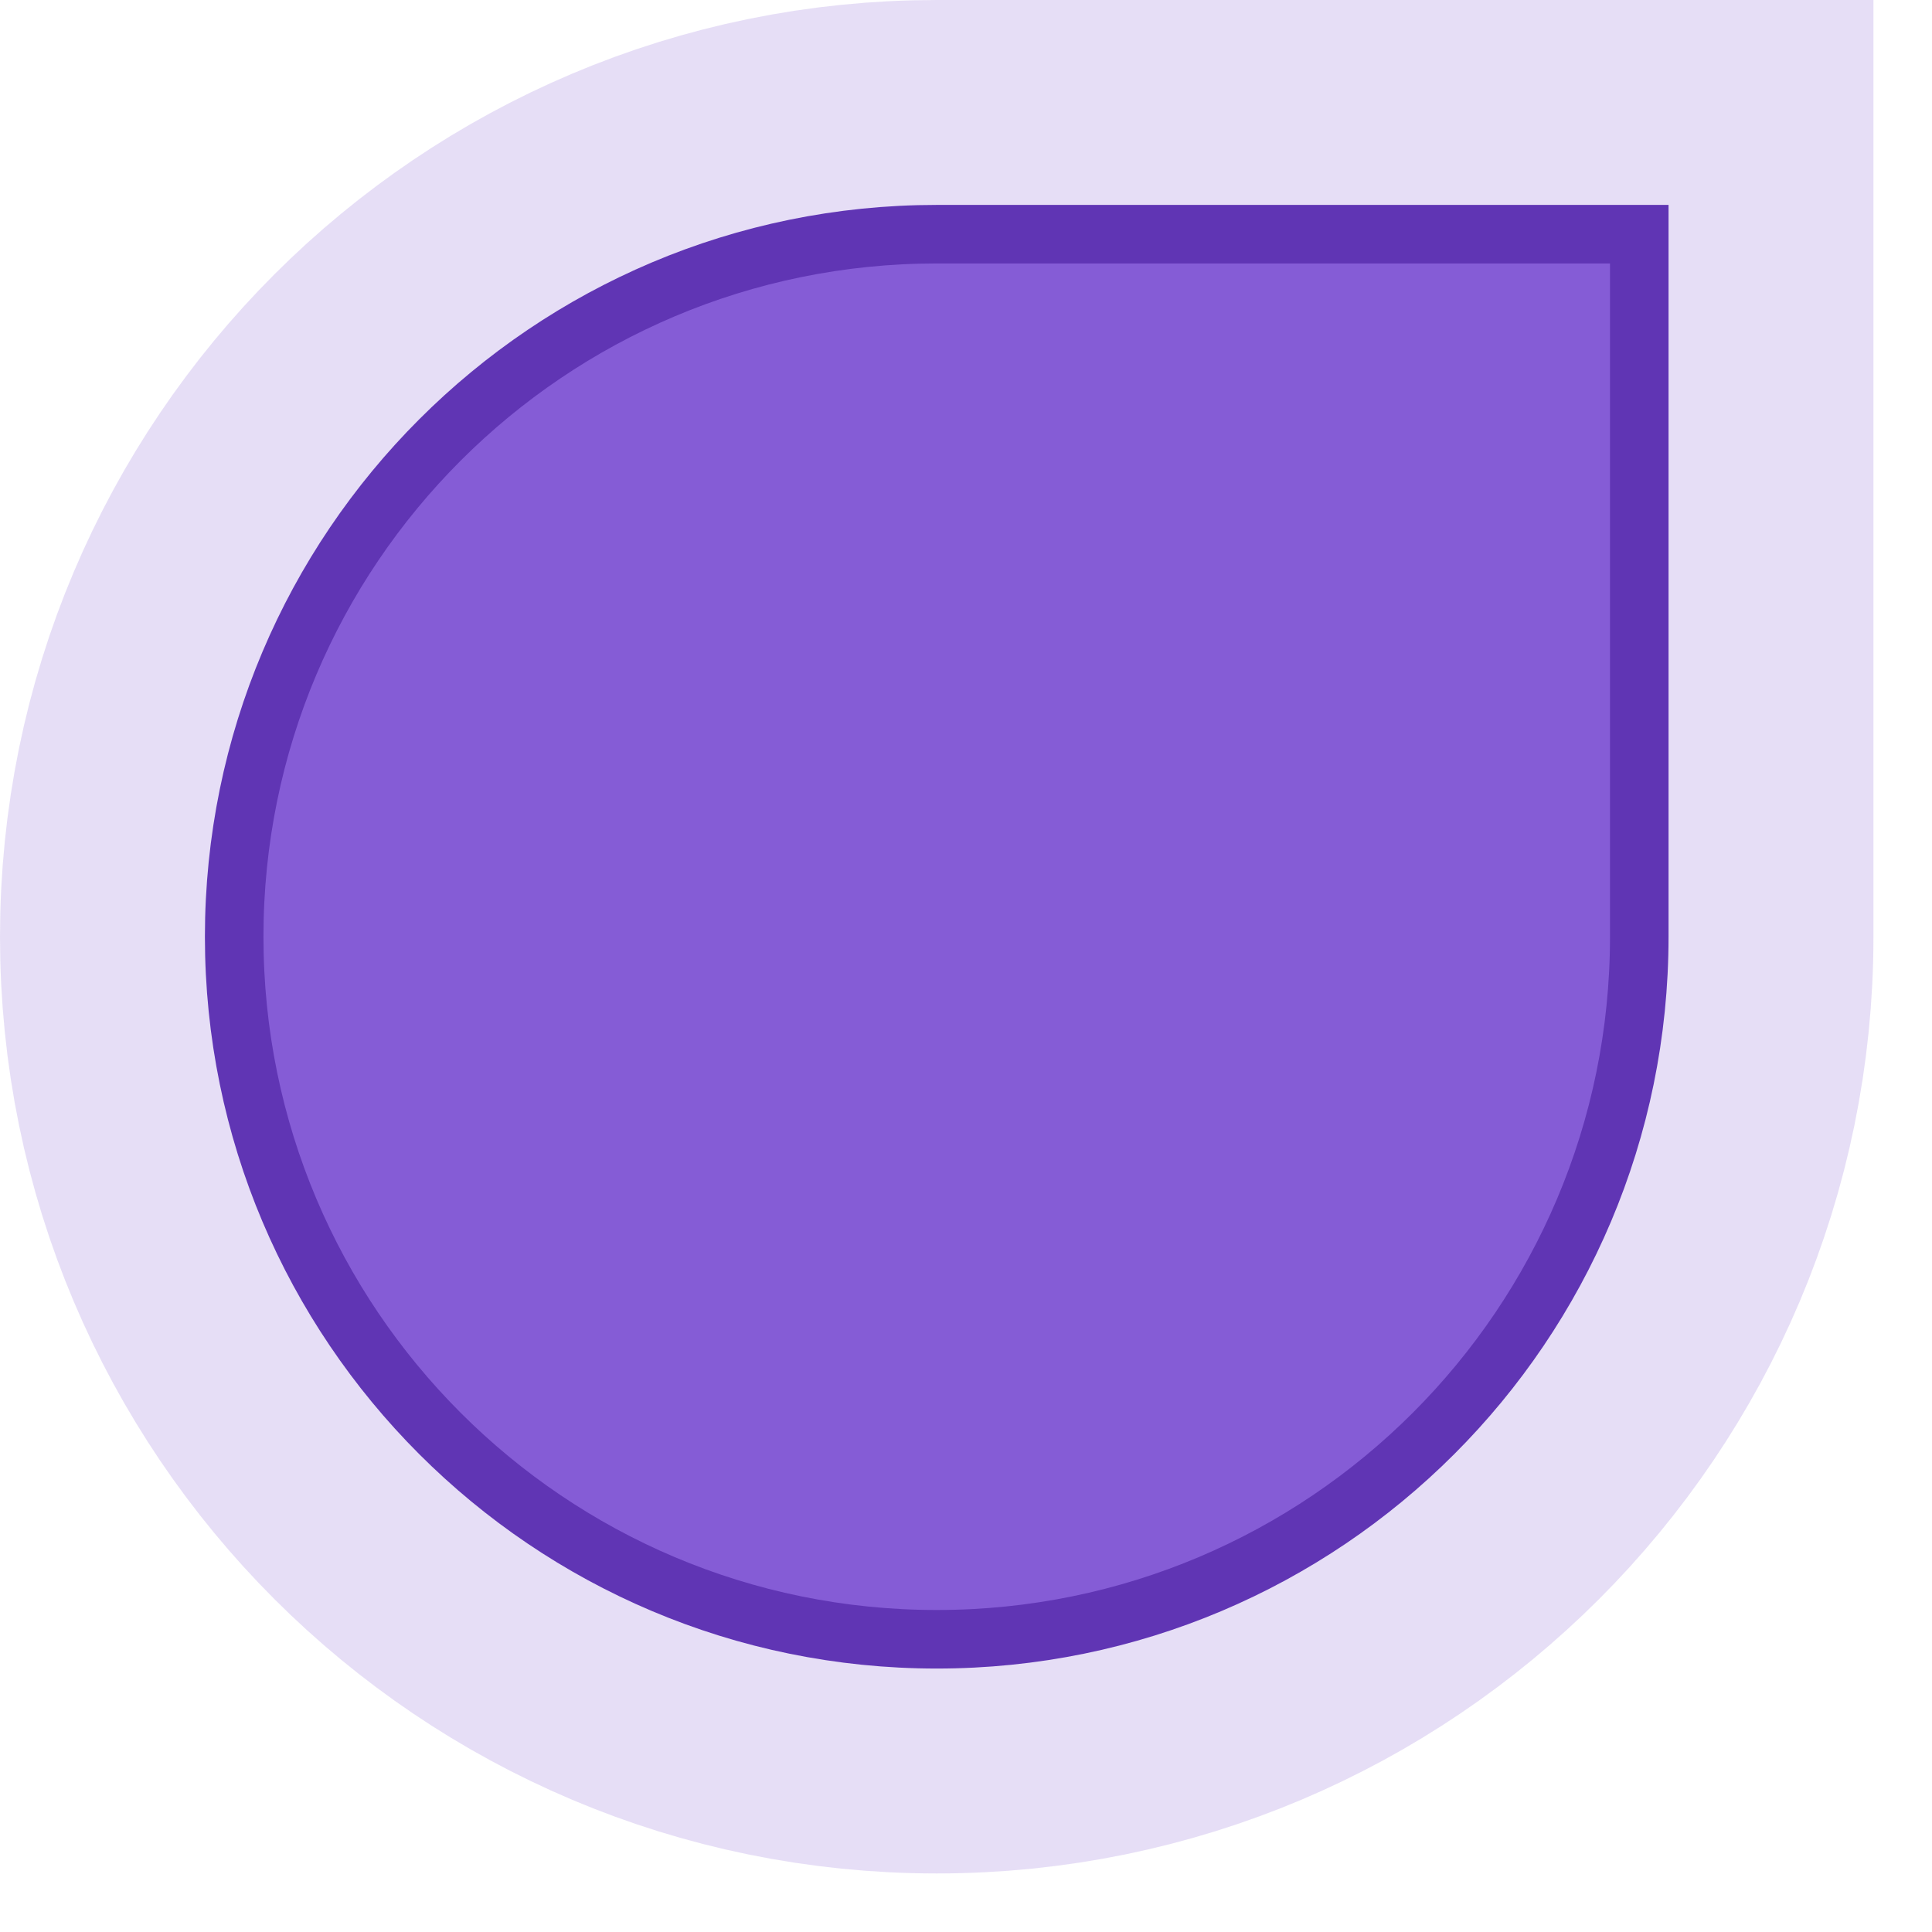
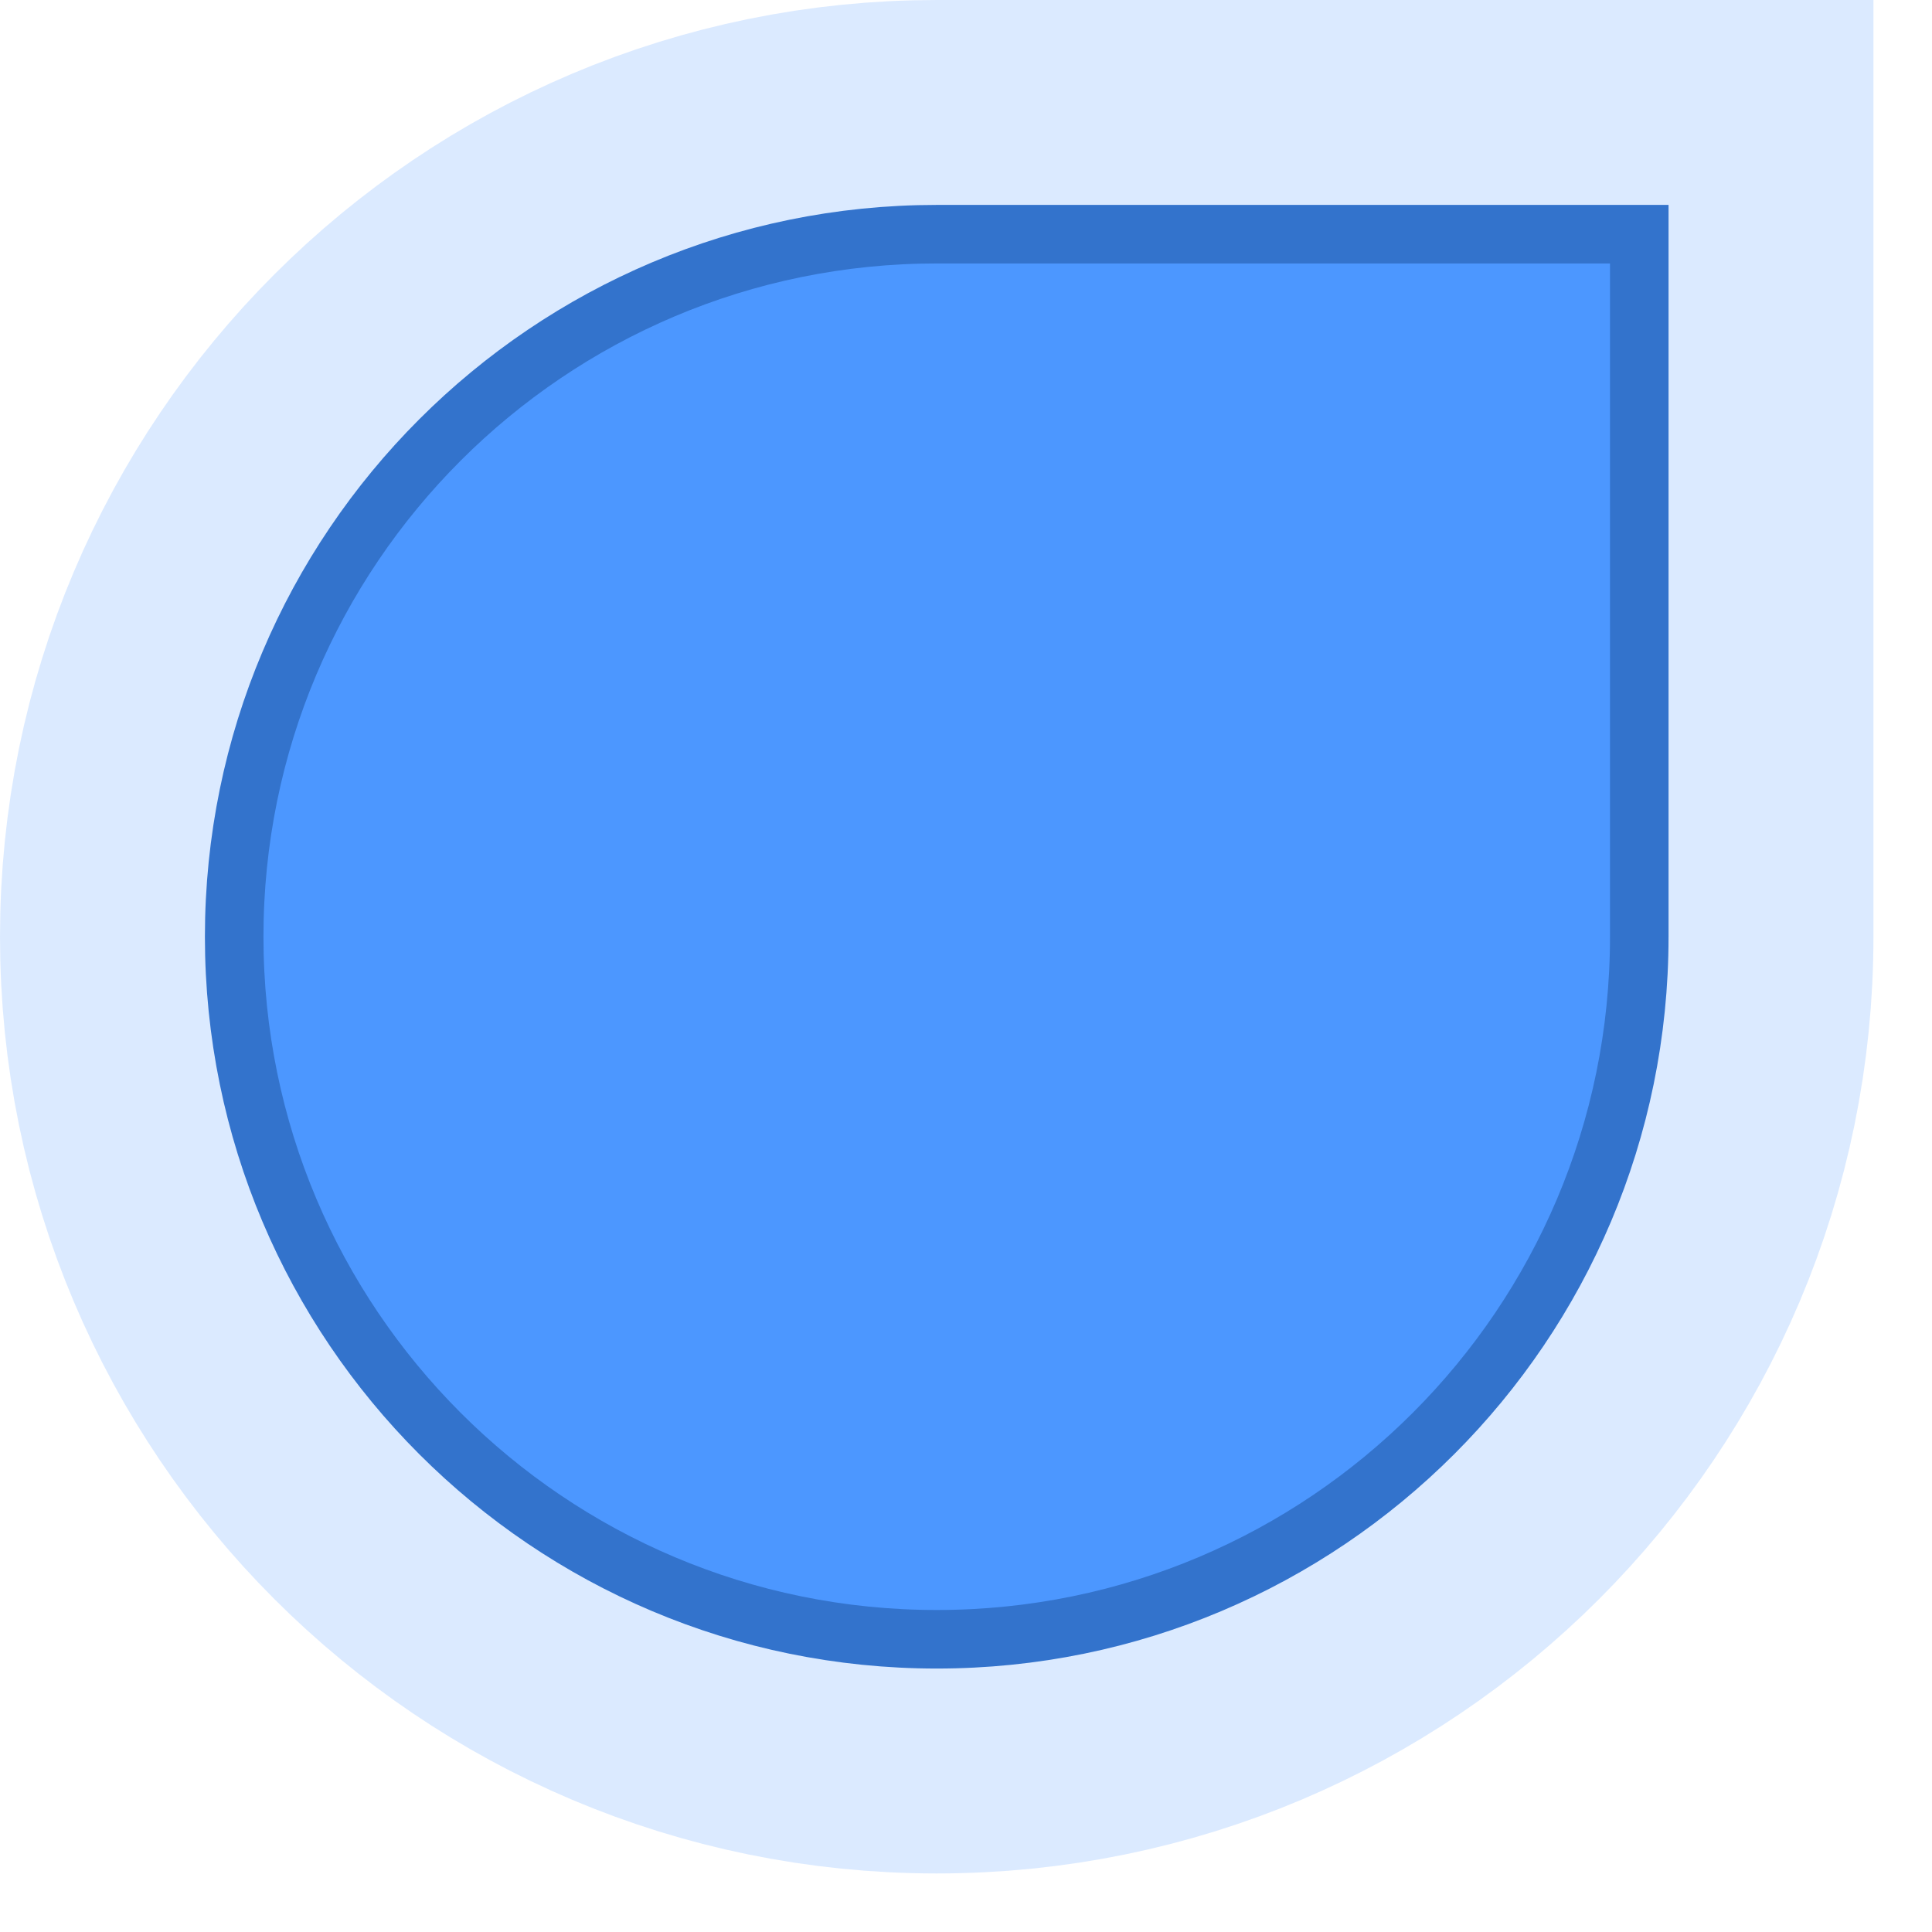
<svg xmlns="http://www.w3.org/2000/svg" xmlns:xlink="http://www.w3.org/1999/xlink" width="34px" height="34px" viewBox="1 1 33 33" version="1.1">
  <defs>
    <path d="M17,5 C23.627,5 29,10.373 29,17 L29,29 L17,29 C10.373,29 5,23.627 5,17 C5,10.373 10.373,5 17,5 Z" id="path-1" />
  </defs>
  <g id="Bottom-Left-Handle" stroke="none" stroke-width="1" fill="none" fill-rule="evenodd">
    <g id="Bottom-Left" transform="translate(17, 17) scale(1, -1) translate(-17, -17) ">
-       <use stroke="#855CD633" stroke-width="8" xlink:href="#path-1" />
+       <use stroke="#4C97FF33" stroke-width="8" xlink:href="#path-1" />
      <use fill="black" fill-opacity="1" filter="url(#filter-2)" xlink:href="#path-1" />
-       <use stroke="#6035b4" stroke-width="1" fill="#855CD6" fill-rule="evenodd" xlink:href="#path-1" />
+       <use stroke="#3373CC" stroke-width="1" fill="#4C97FF" fill-rule="evenodd" xlink:href="#path-1" />
    </g>
  </g>
</svg>
